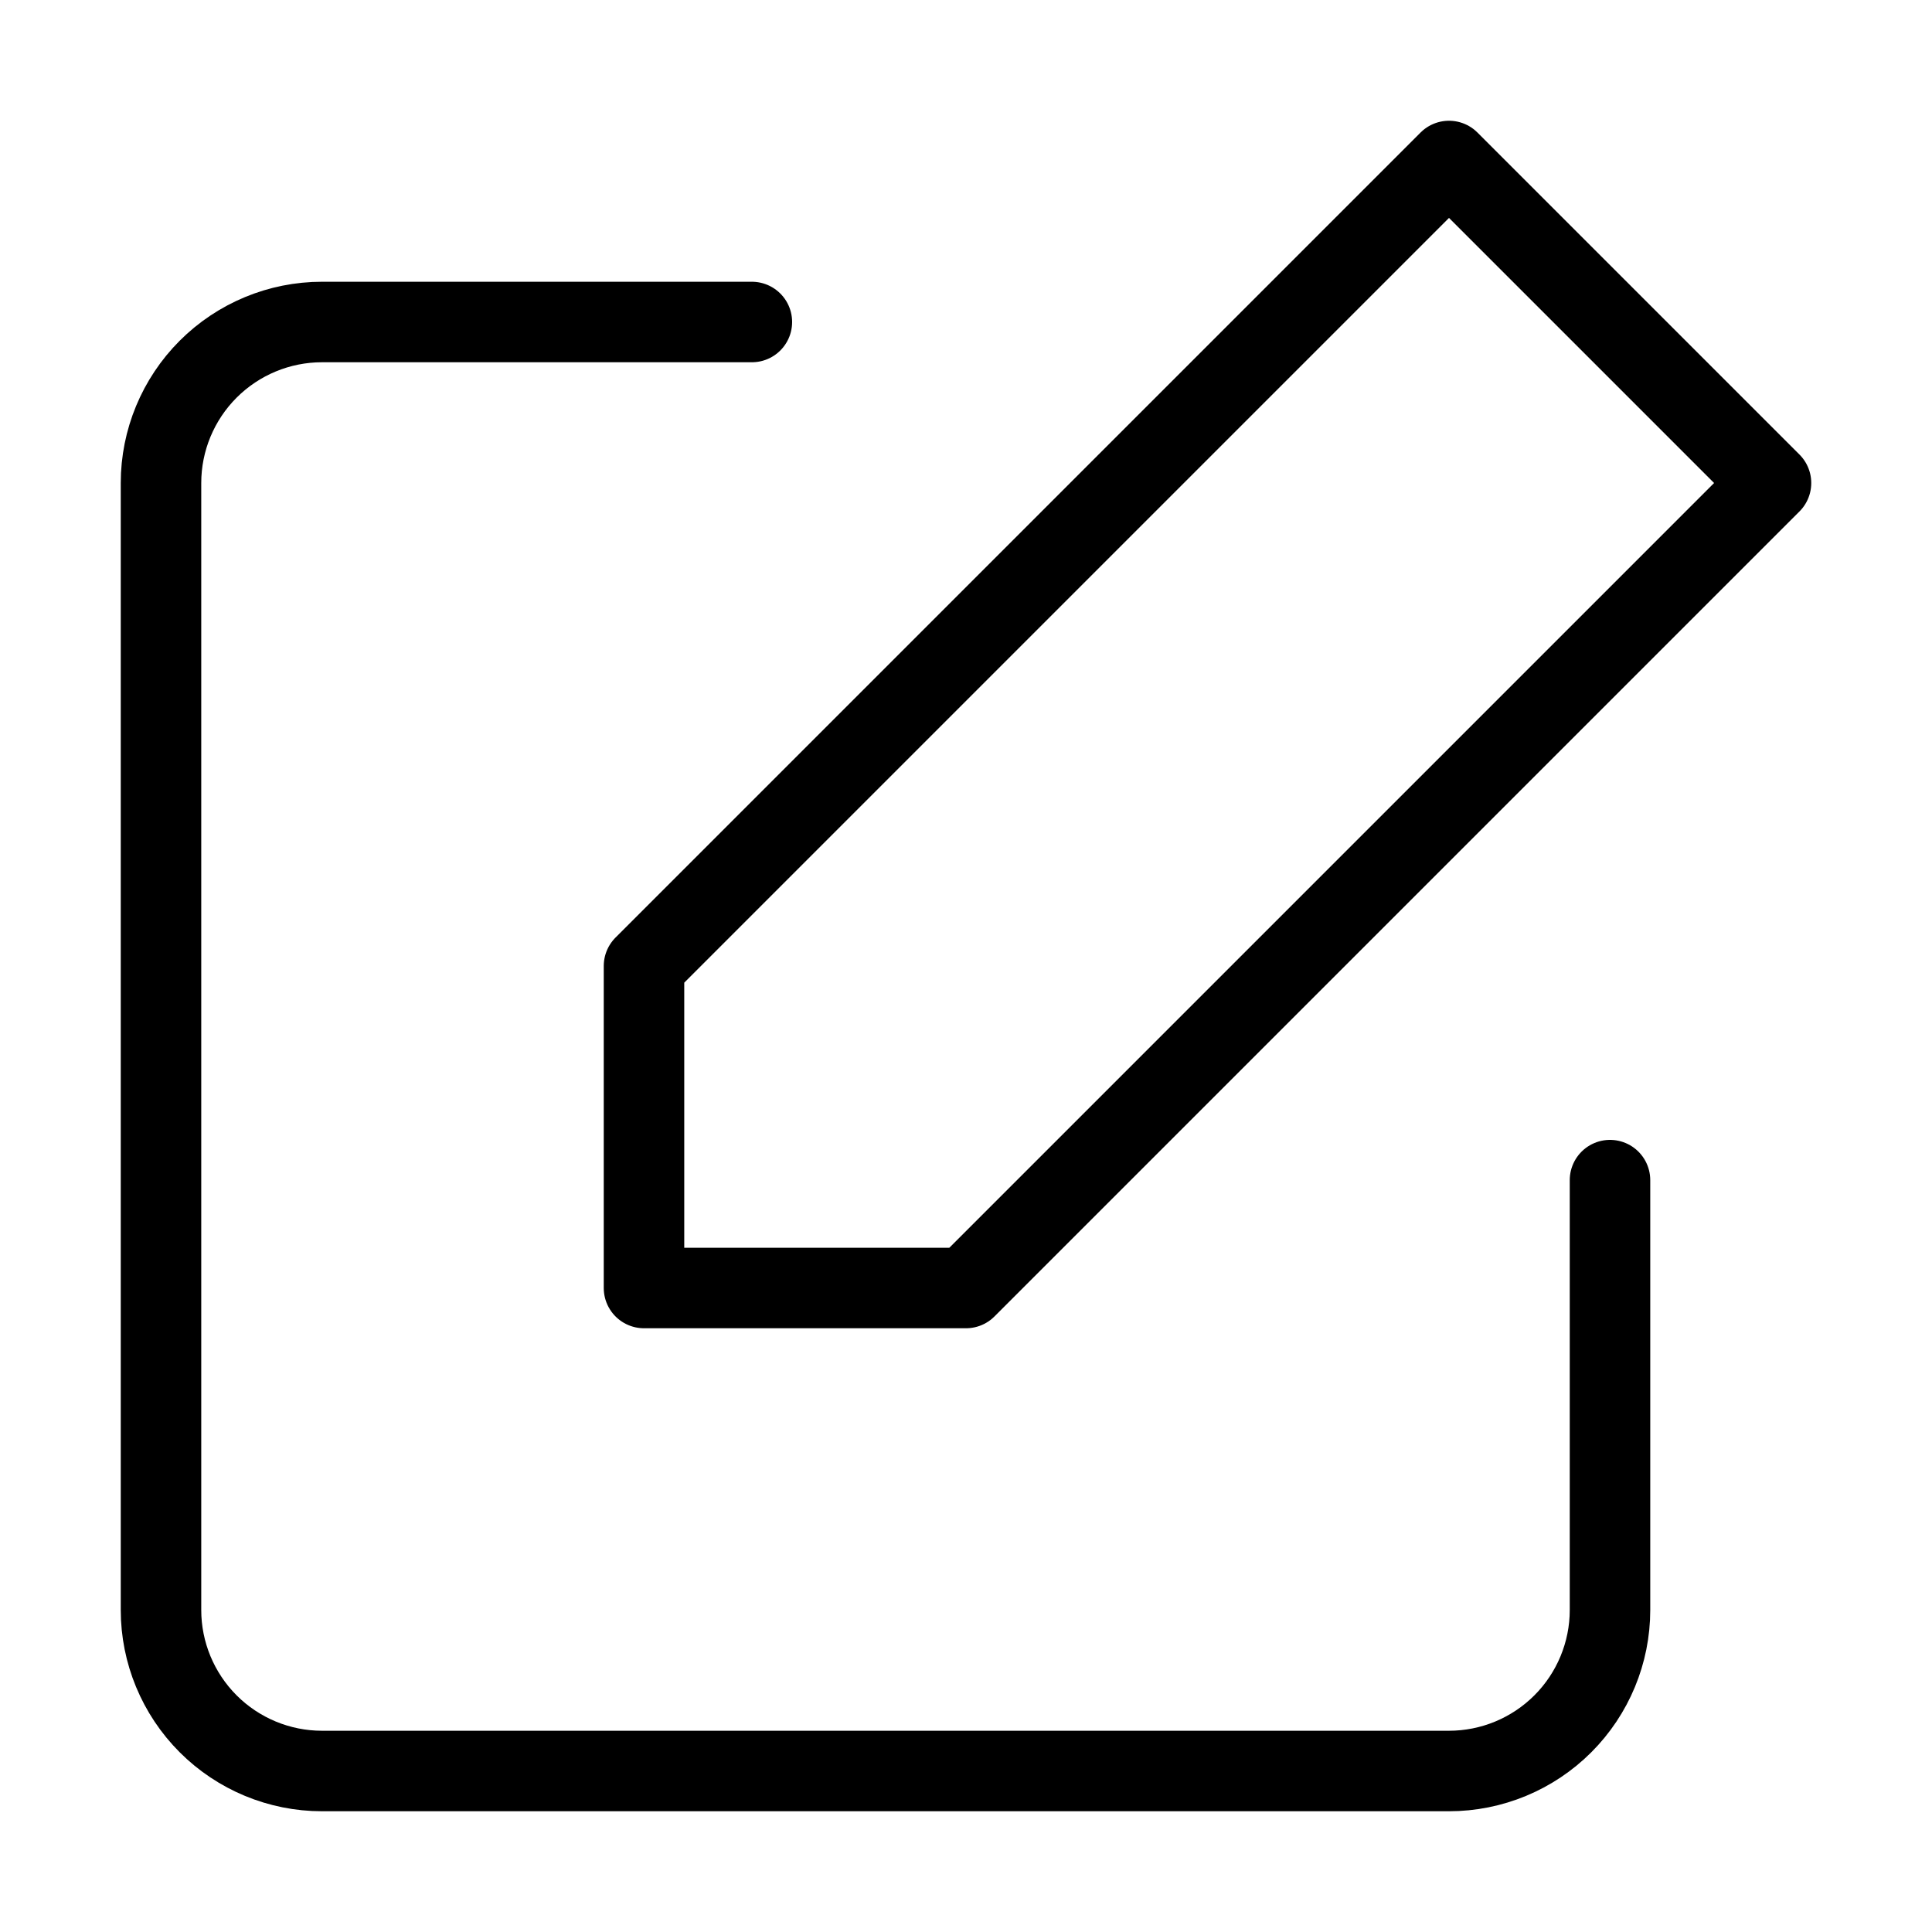
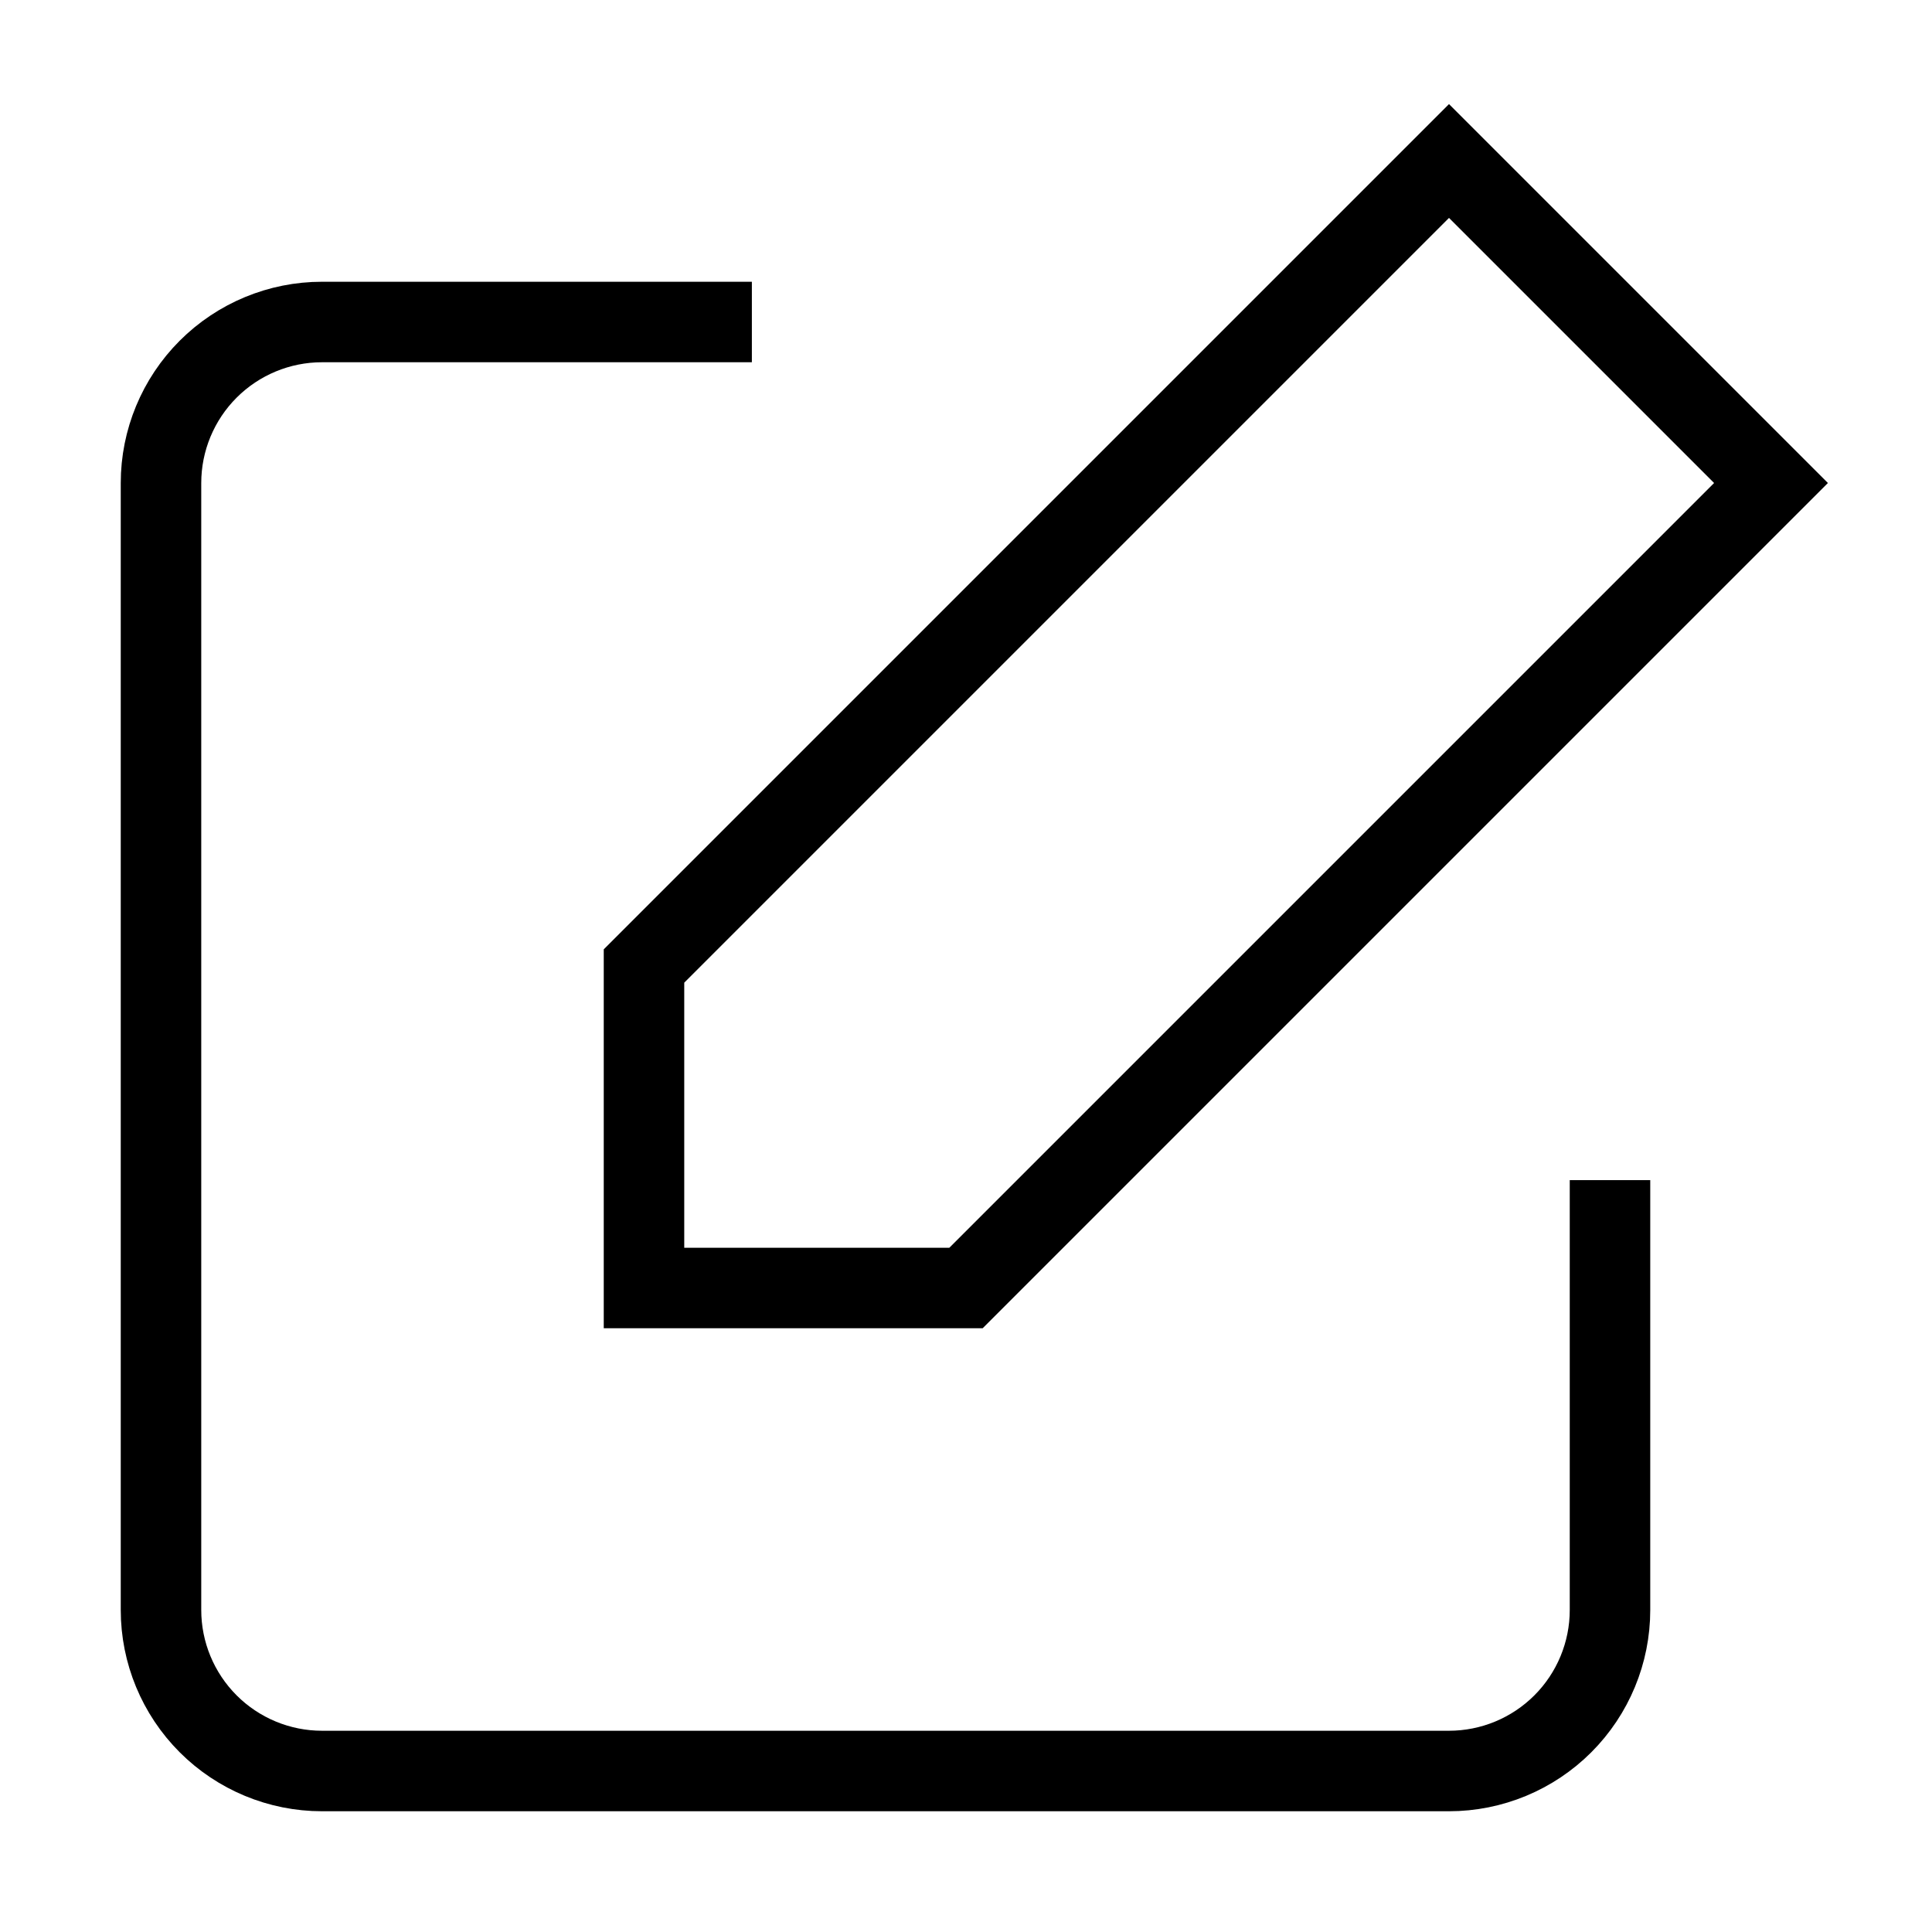
<svg xmlns="http://www.w3.org/2000/svg" width="24" height="24" viewBox="0 0 24 24" fill="none">
-   <path d="M20 14.66V20C20 20.53 19.789 21.039 19.414 21.414C19.039 21.789 18.53 22 18 22H4C3.47 22 2.961 21.789 2.586 21.414C2.211 21.039 2 20.53 2 20V6C2 5.47 2.211 4.961 2.586 4.586C2.961 4.211 3.47 4 4 4H9.34" stroke="currentColor" strokeWidth="2" stroke-linecap="round" stroke-linejoin="round" />
-   <path d="M18 2L22 6L12 16H8V12L18 2Z" stroke="currentColor" strokeWidth="2" stroke-linecap="round" stroke-linejoin="round" />
+   <path d="M20 14.66V20C20 20.53 19.789 21.039 19.414 21.414C19.039 21.789 18.53 22 18 22H4C3.47 22 2.961 21.789 2.586 21.414C2.211 21.039 2 20.53 2 20V6C2 5.47 2.211 4.961 2.586 4.586C2.961 4.211 3.47 4 4 4H9.34" stroke="currentColor" strokeWidth="2" strokeLinecap="round" strokeLinejoin="round" />
+   <path d="M18 2L22 6L12 16H8V12L18 2Z" stroke="currentColor" strokeWidth="2" strokeLinecap="round" strokeLinejoin="round" />
</svg>
